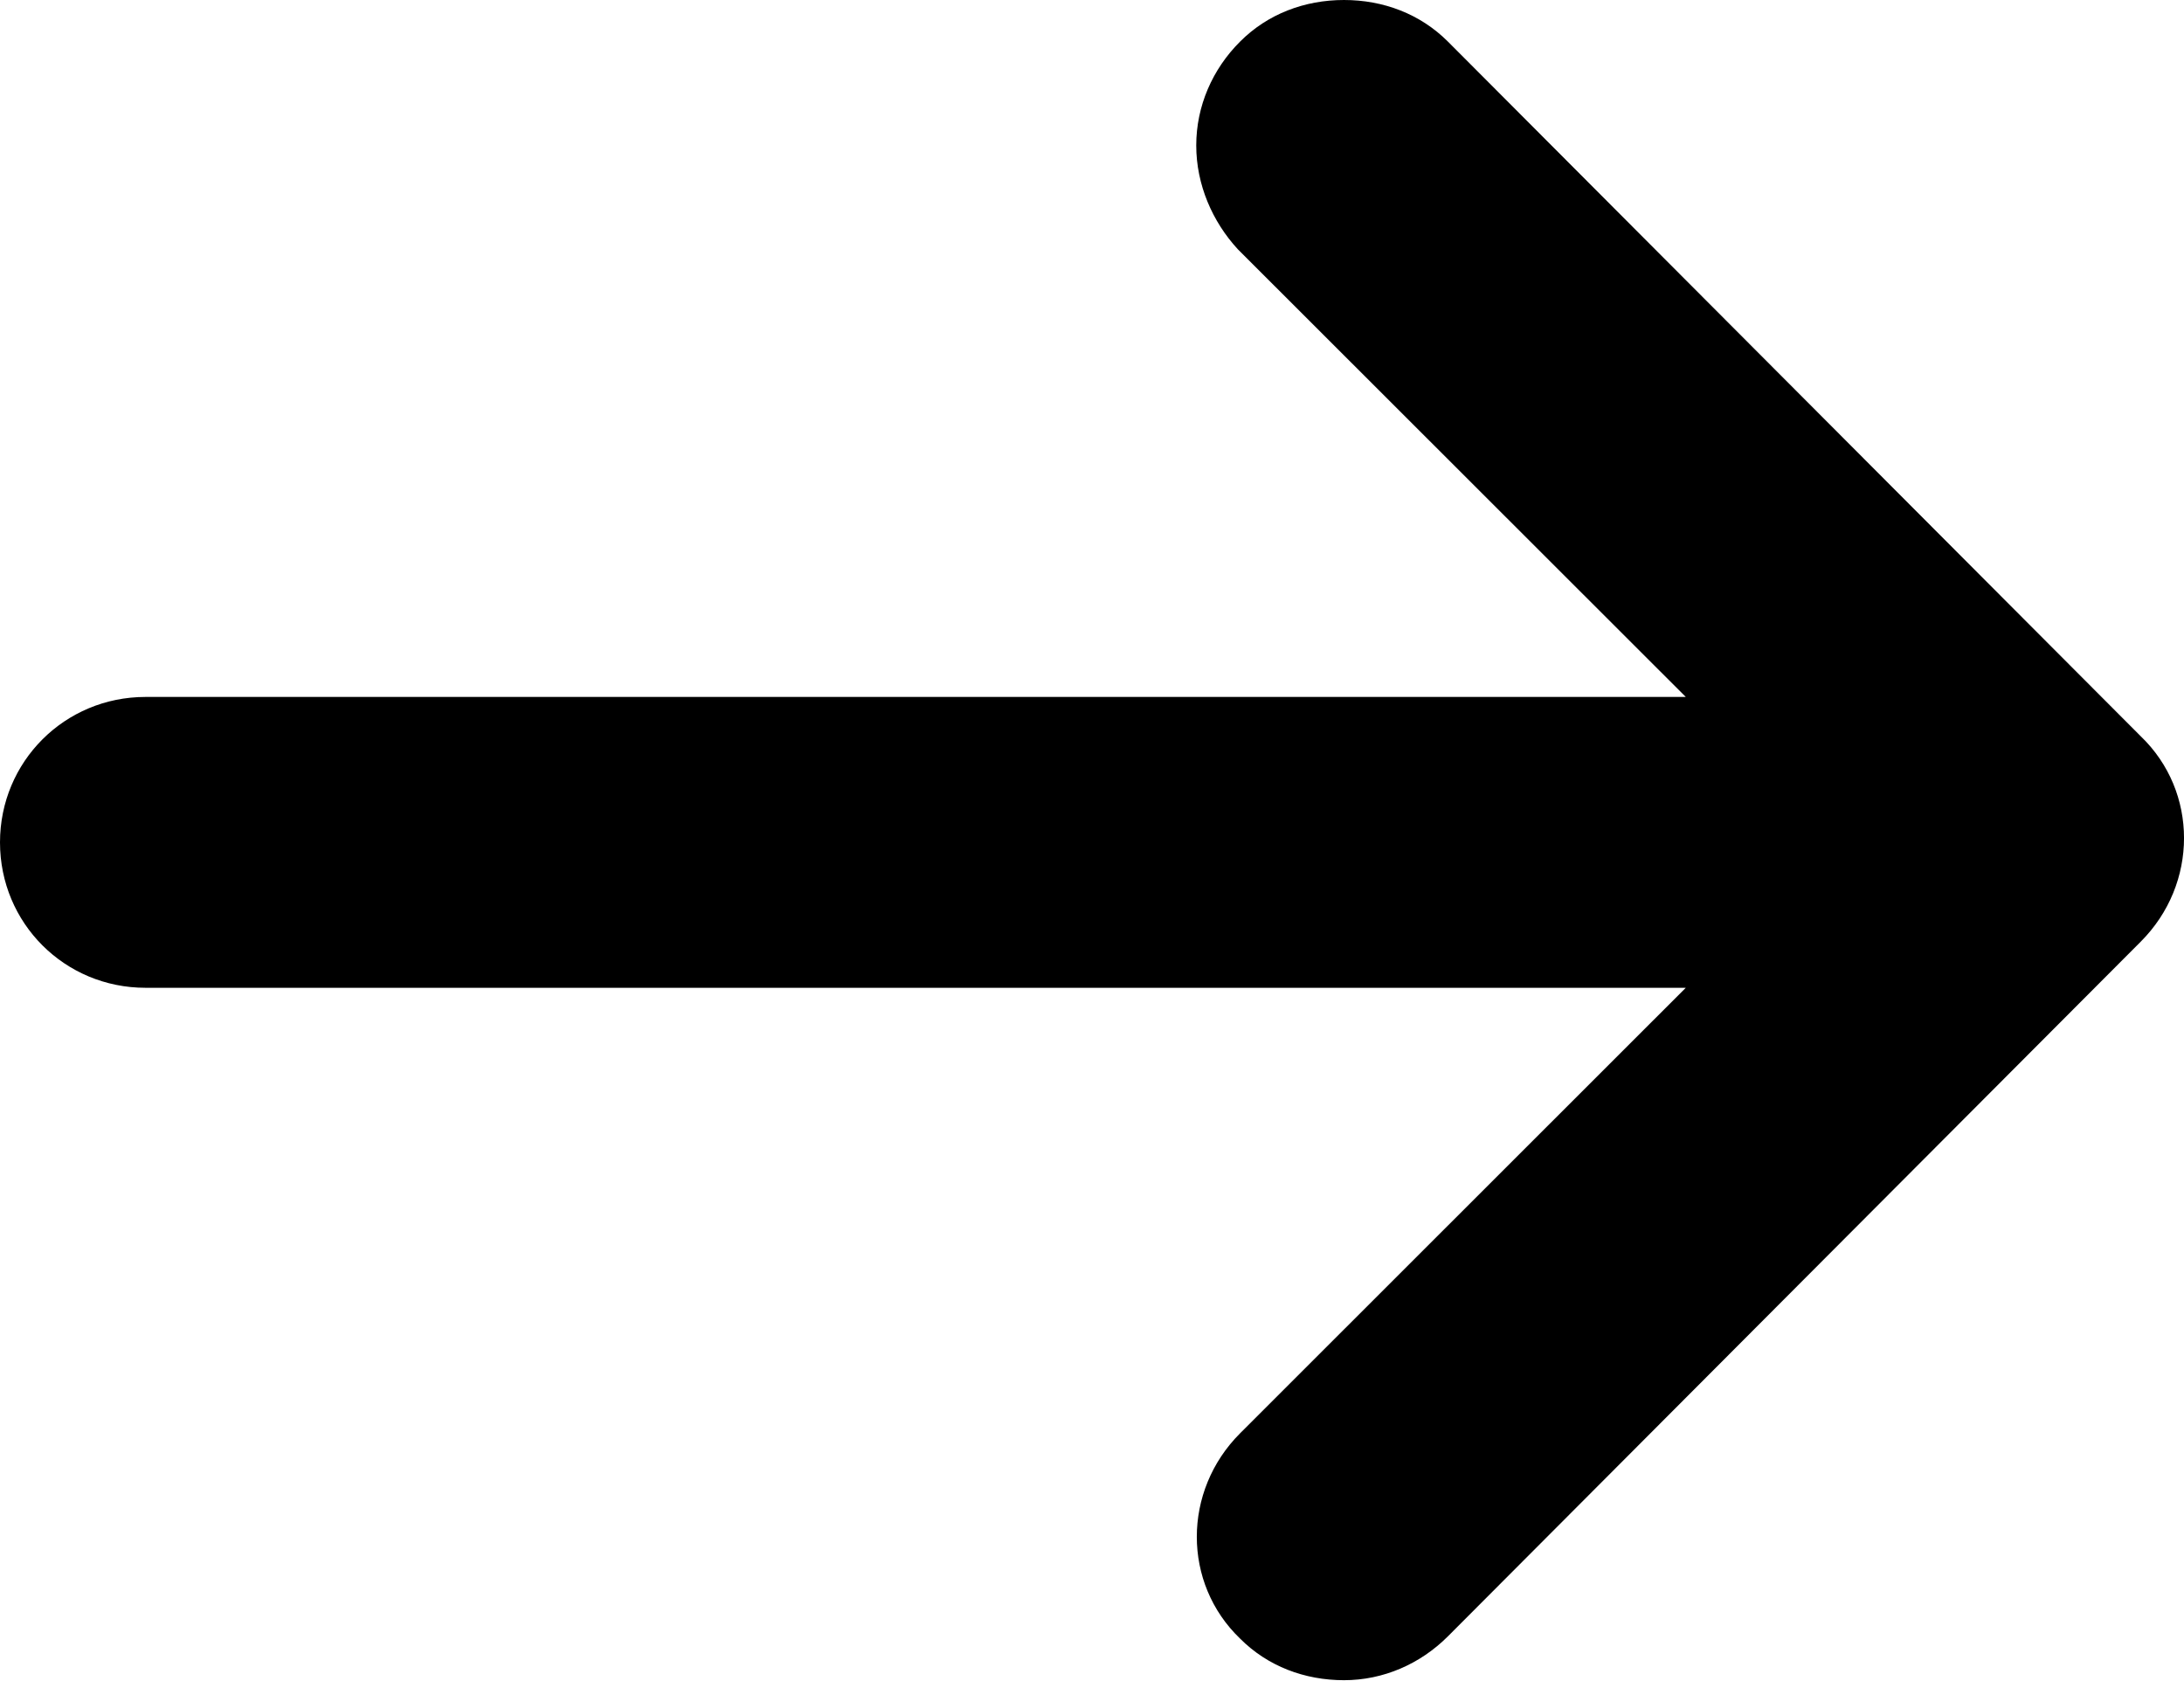
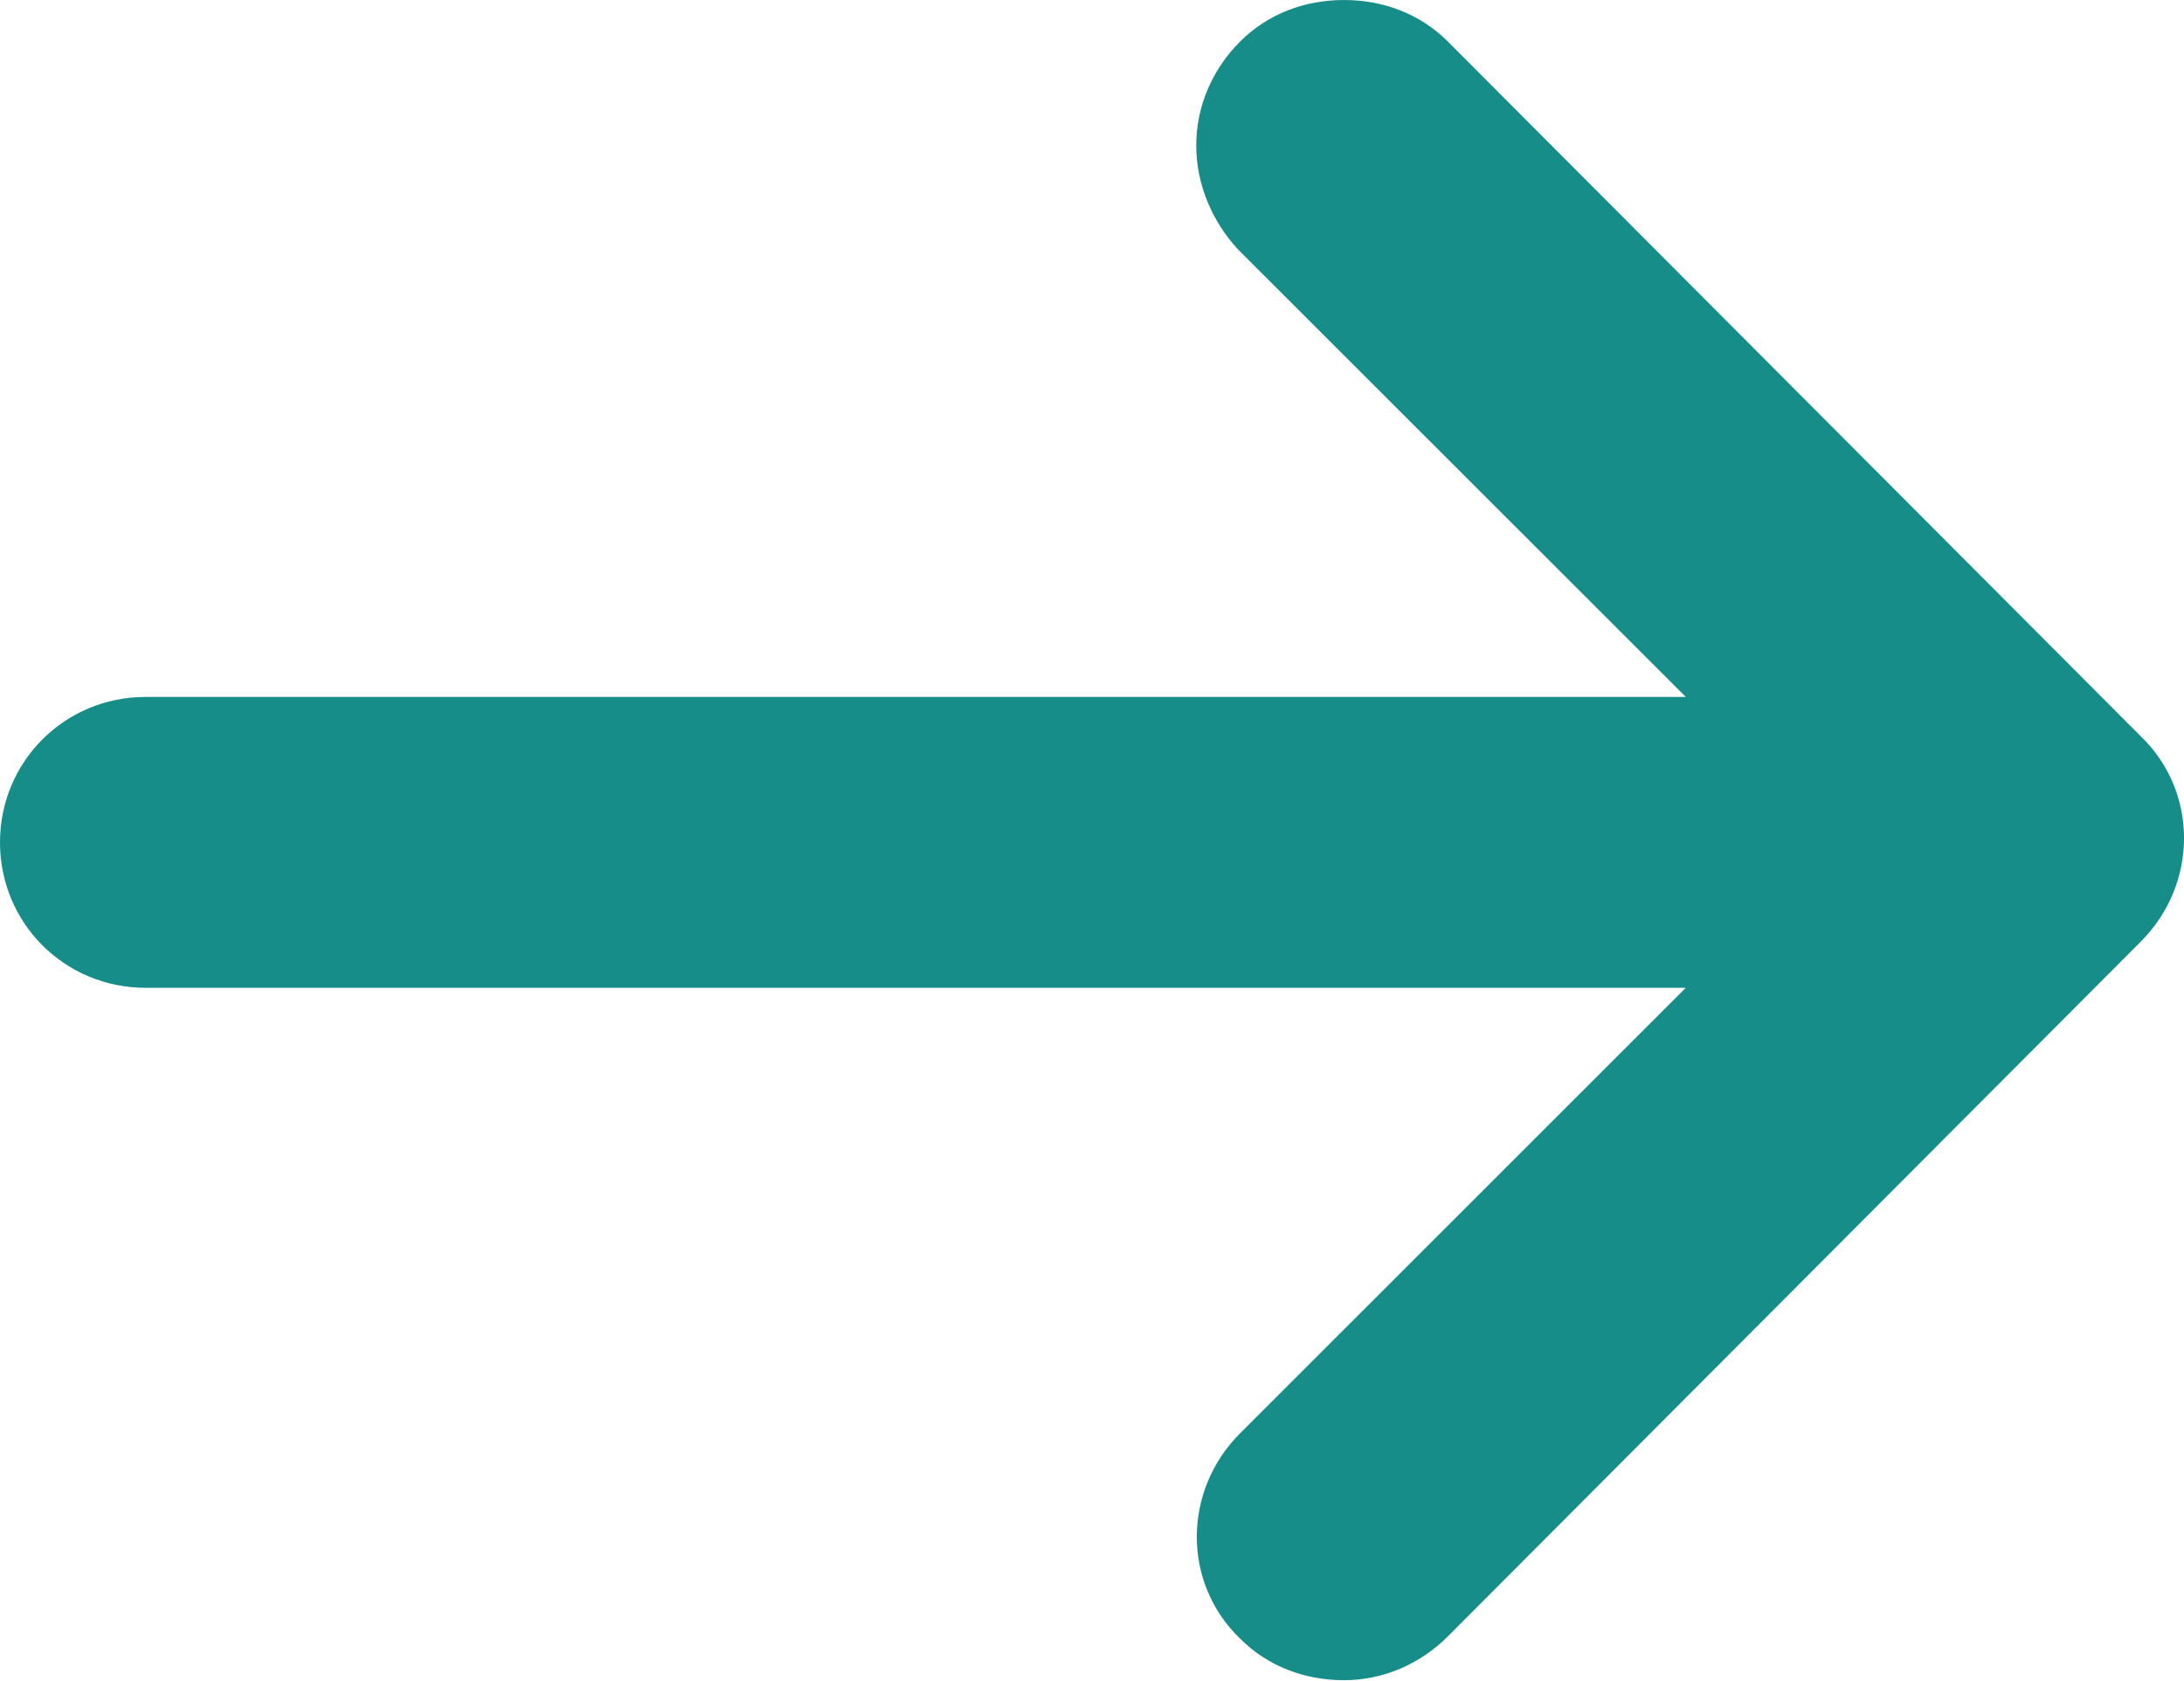
<svg xmlns="http://www.w3.org/2000/svg" width="26px" height="20px" viewBox="0 0 26 20" version="1.1">
  <g id="MAQUETTE" stroke="none" stroke-width="1" fill="none" fill-rule="evenodd">
-     <g id="Desktop-HD" transform="translate(-110, -321)" fill="#000000" fill-rule="nonzero">
+     <g id="Desktop-HD" transform="translate(-110, -321)" fill="#168d88" fill-rule="nonzero">
      <g id="Group-2" transform="translate(87, 306)">
        <g id="np_back_1227049_000000" transform="translate(36, 25) rotate(-180) translate(-36, -25) translate(23, 15)">
          <path d="M24.268,8.242 L5.931,8.242 L11.237,2.939 C11.924,2.252 11.924,1.154 11.237,0.495 C10.908,0.165 10.467,0 10,0 C9.533,0 9.093,0.192 8.763,0.522 L0.515,8.791 C-0.172,9.478 -0.172,10.577 0.515,11.236 L8.763,19.505 C9.093,19.835 9.533,20 10,20 C10.467,20 10.908,19.835 11.237,19.505 C11.567,19.176 11.759,18.736 11.759,18.269 C11.759,17.802 11.567,17.362 11.264,17.033 L5.931,11.704 L24.268,11.704 C25.23,11.704 26,10.934 26,9.973 C26,9.011 25.23,8.242 24.268,8.242 L24.268,8.242 Z" id="Path" />
        </g>
      </g>
    </g>
  </g>
</svg>
